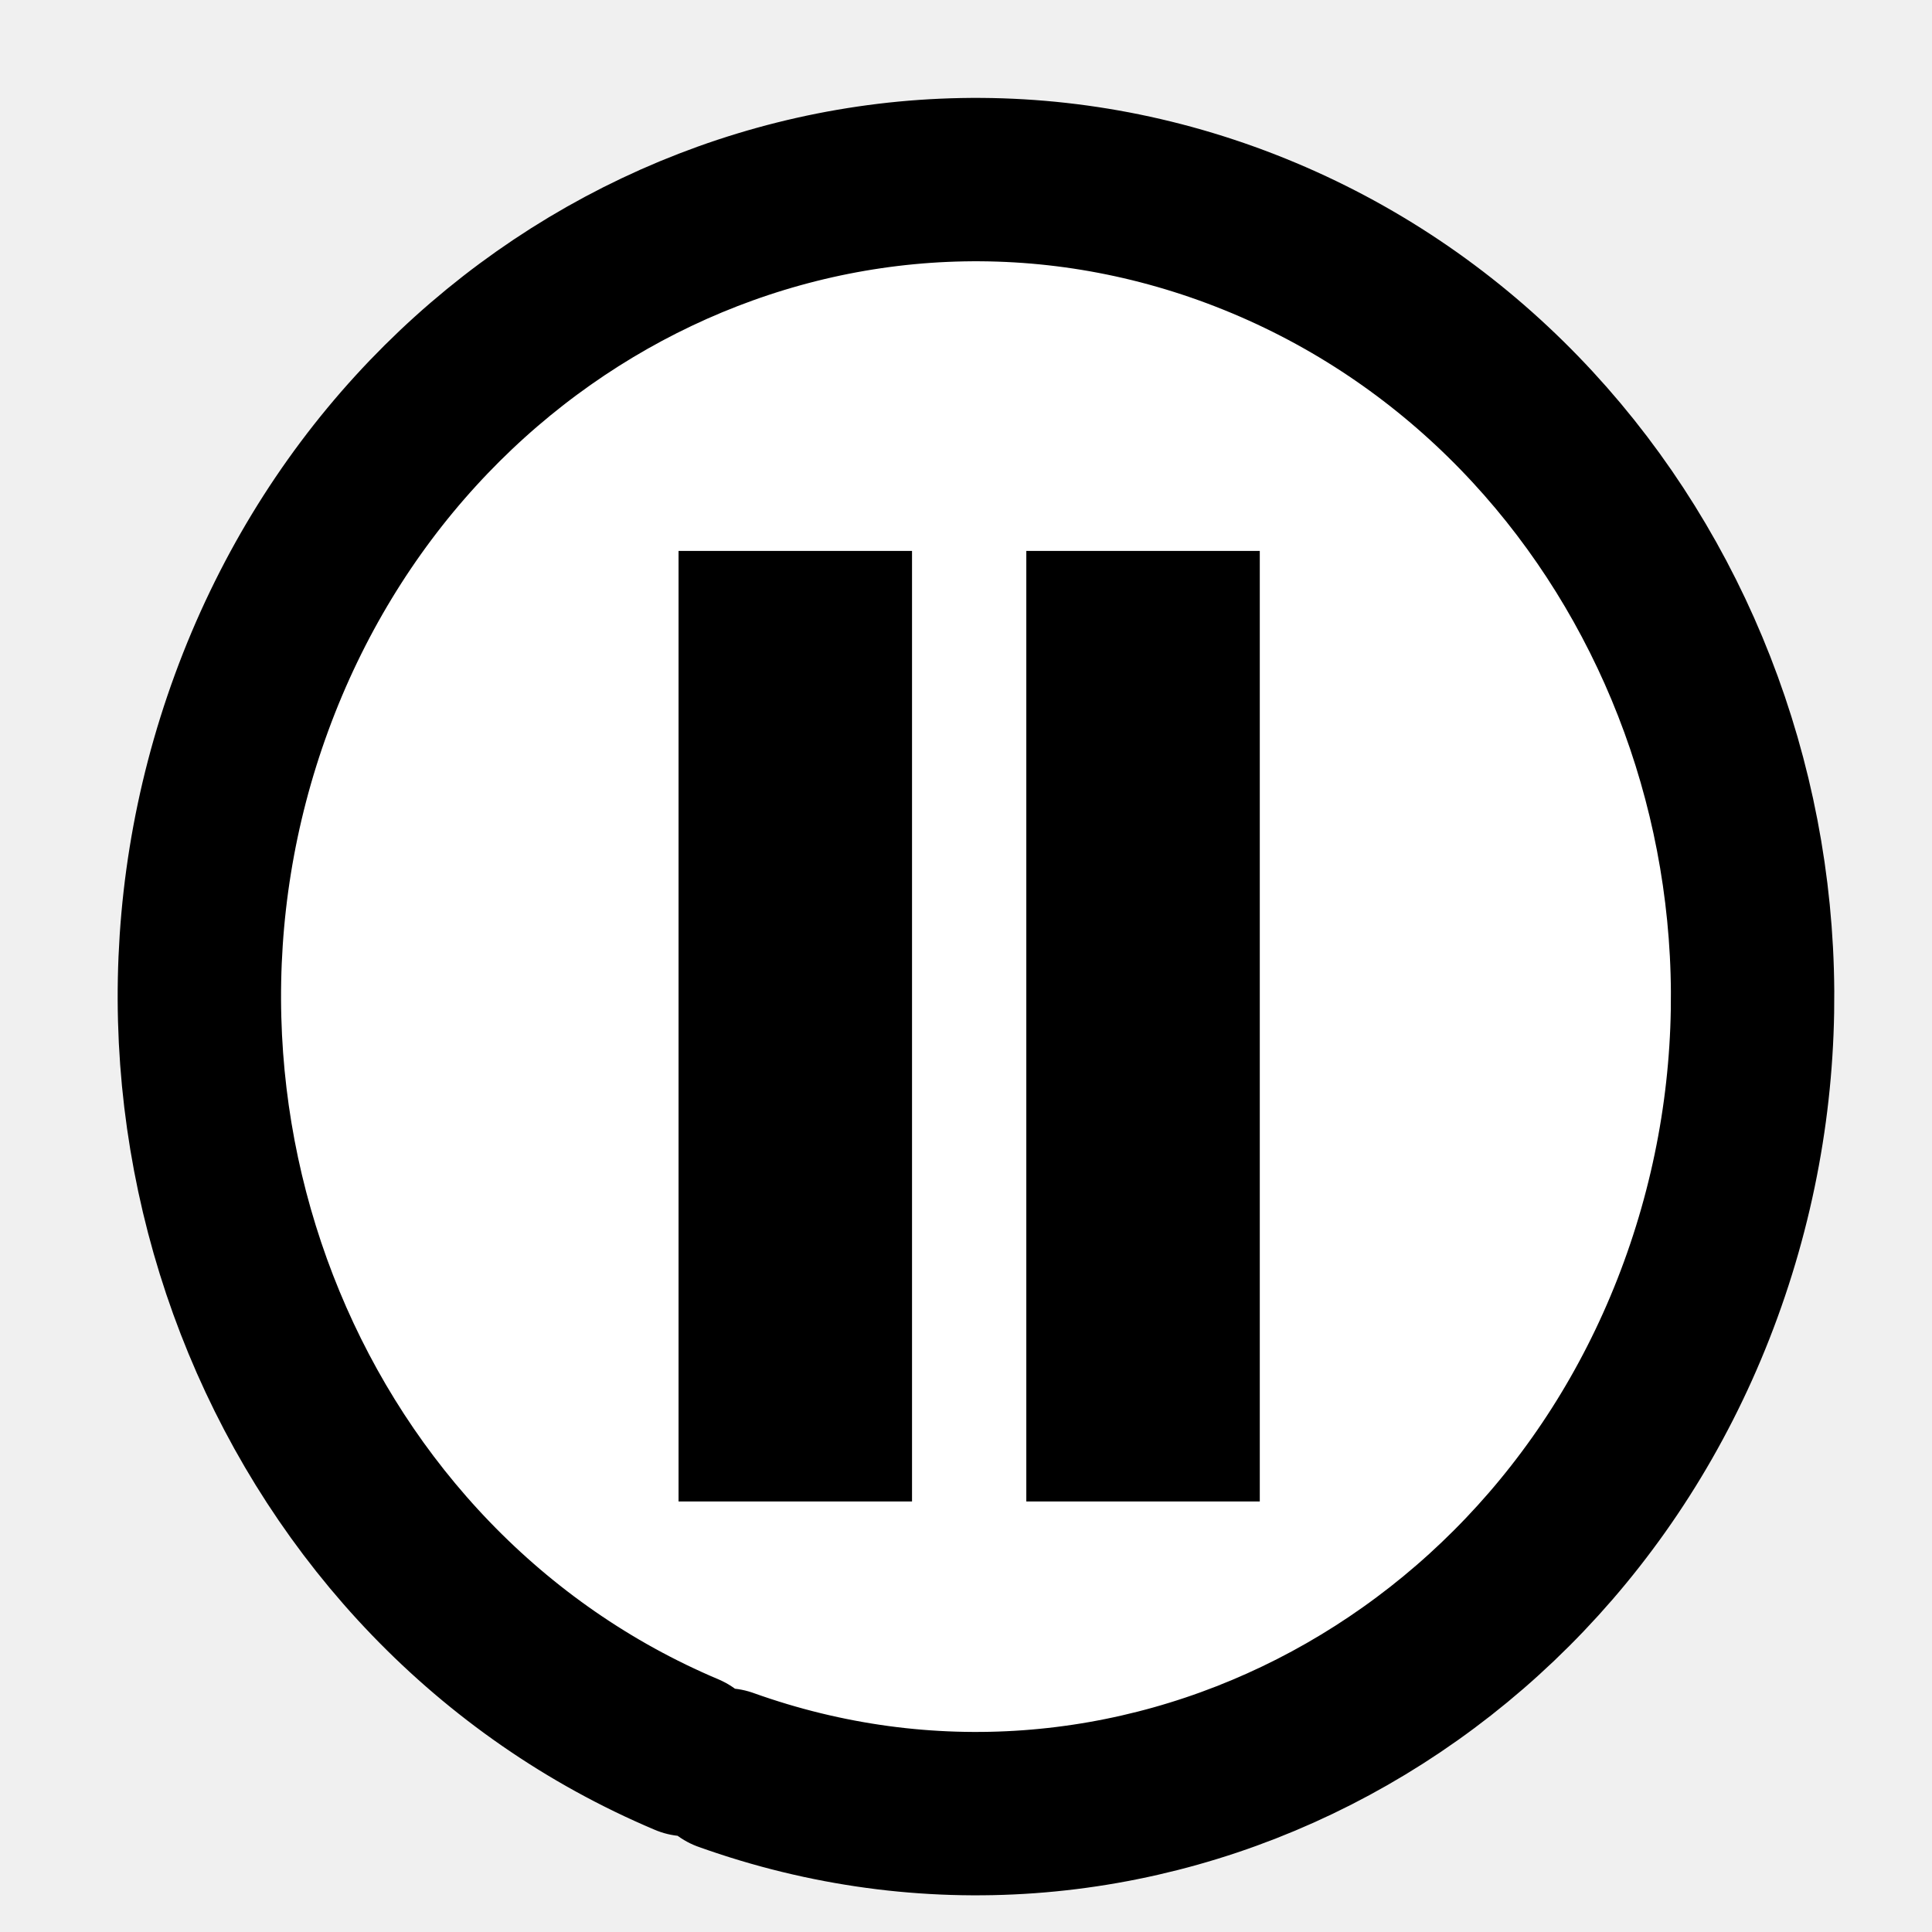
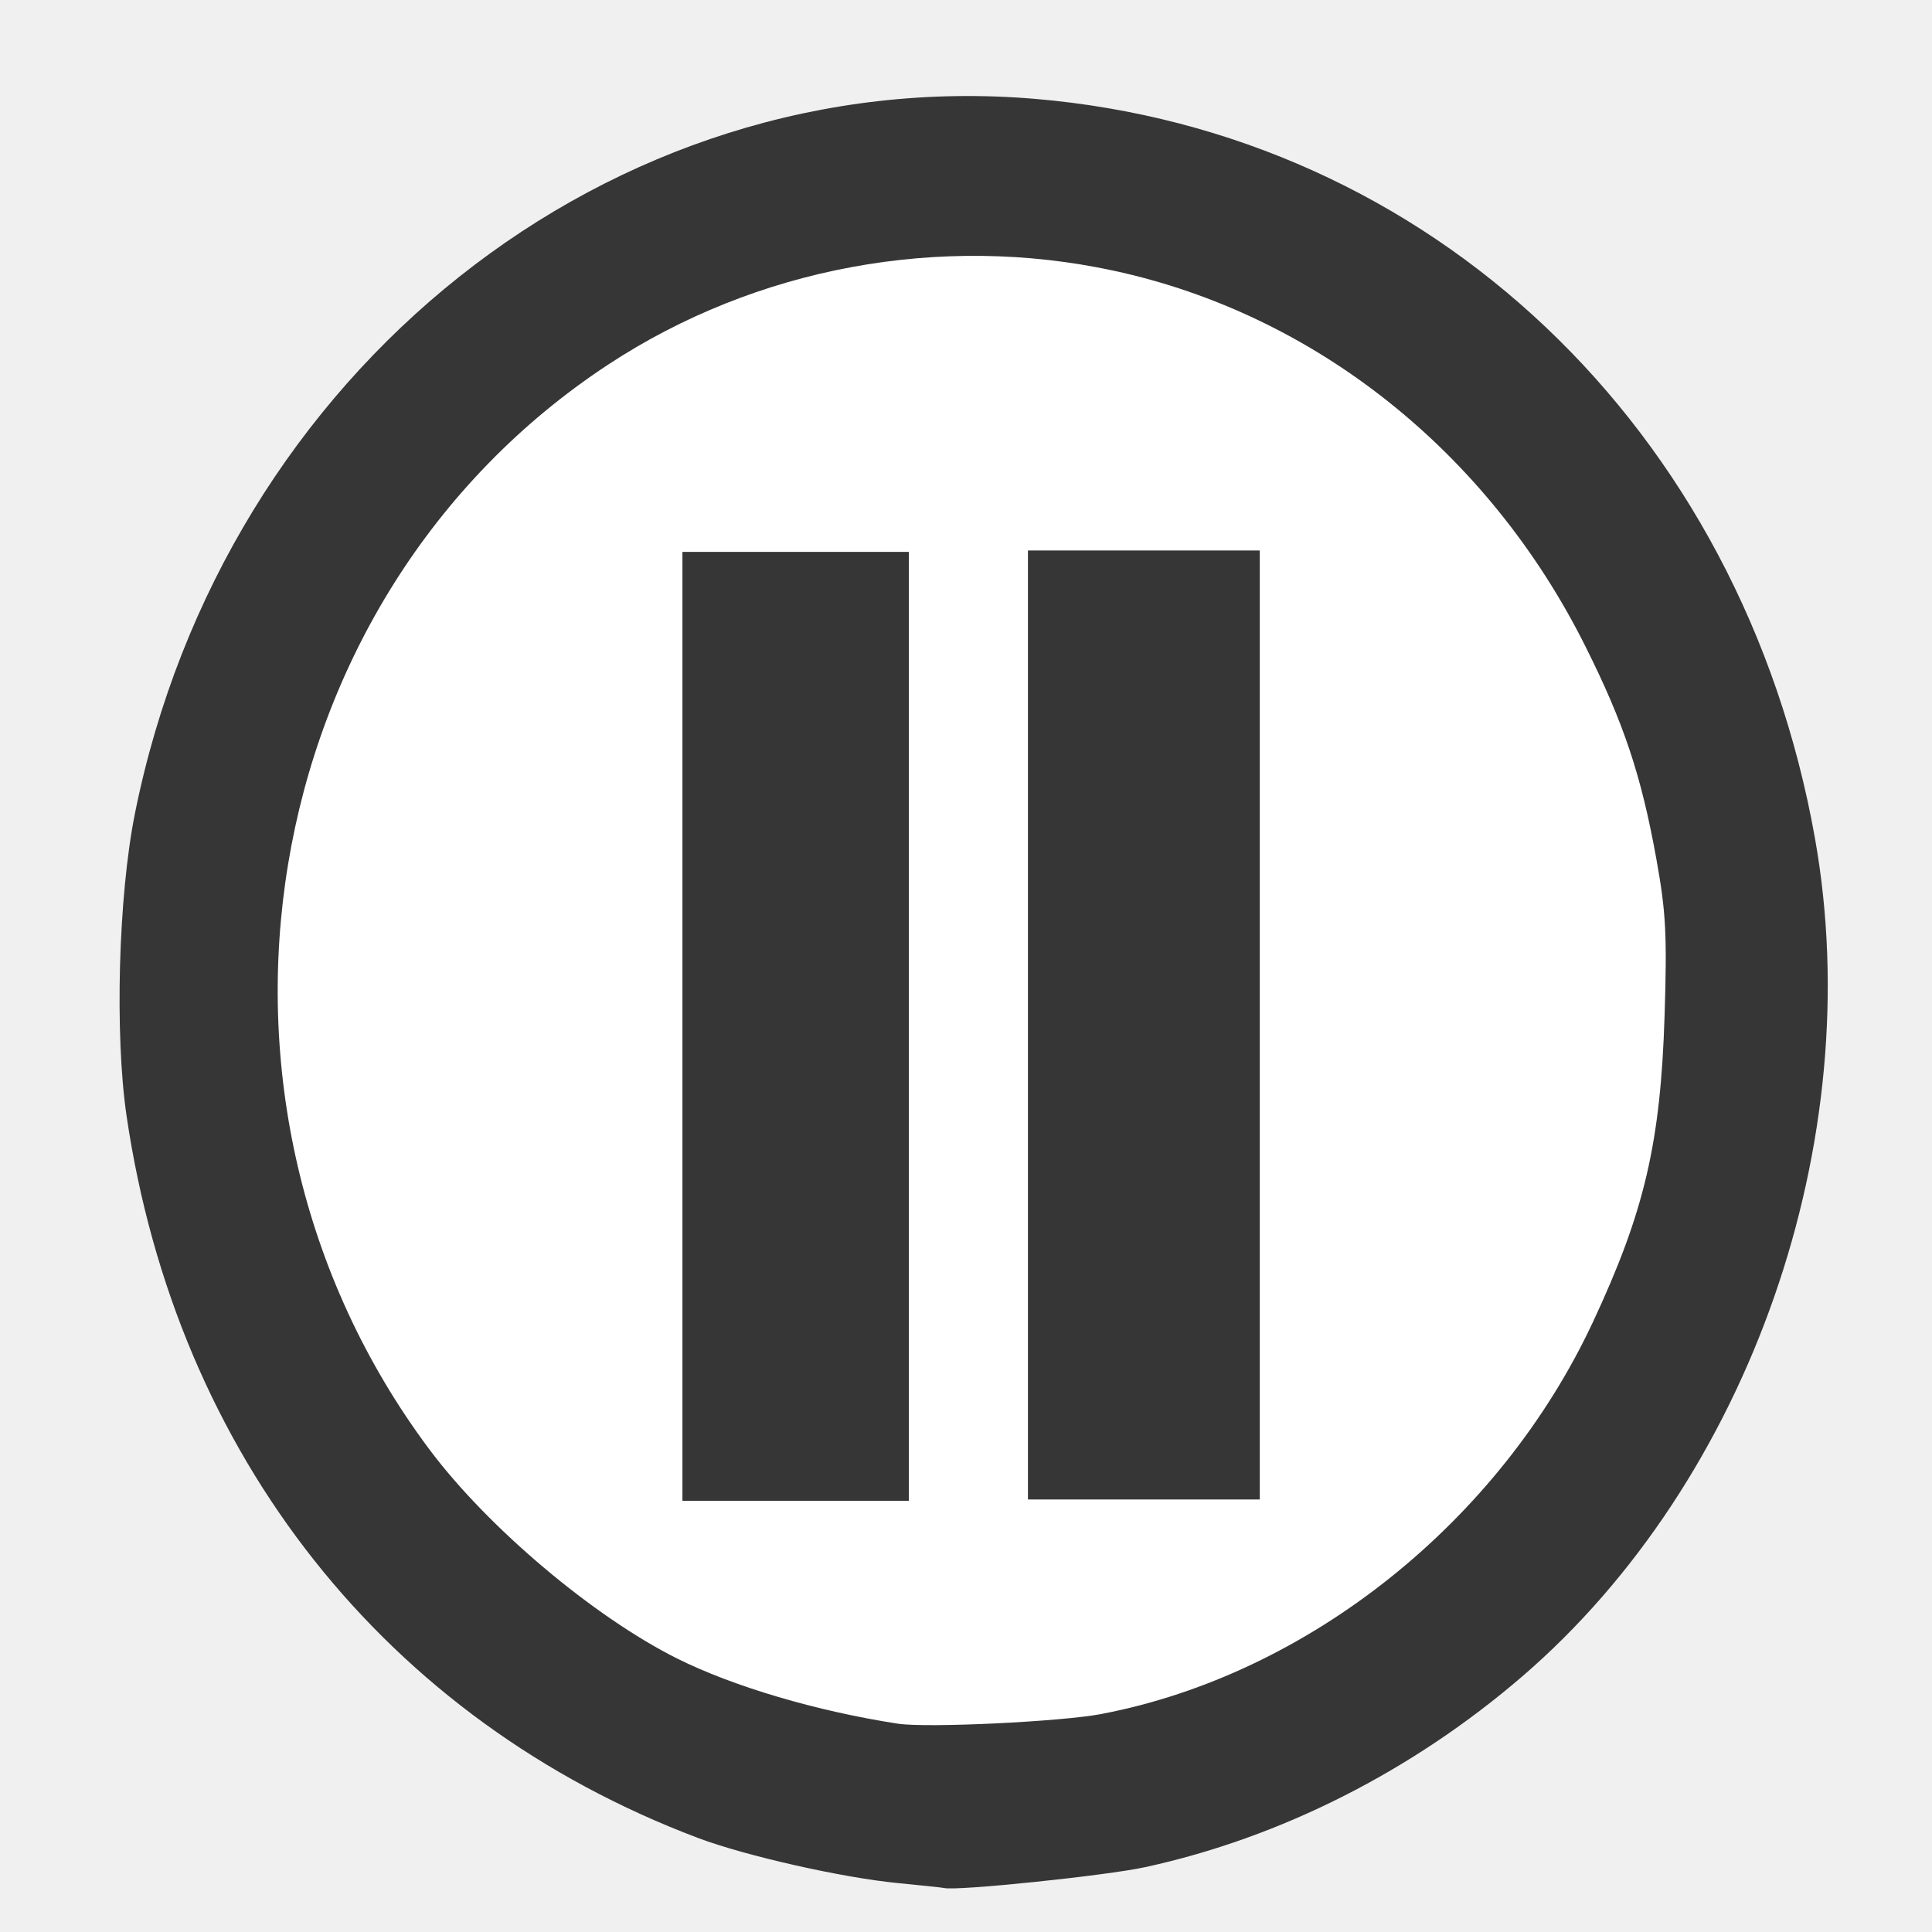
<svg xmlns="http://www.w3.org/2000/svg" width="32px" height="32px" id="svg2985" version="1.1">
  <defs id="defs2987">
    </defs>
  <g id="layer1">
-     <path style="color:#000000;fill:#ffffff;fill-opacity:1;fill-rule:evenodd;stroke:#000000;stroke-width:2.706;marker:none;visibility:visible;display:inline;overflow:visible;enable-background:accumulate;stroke-opacity:1;stroke-miterlimit:4;stroke-dasharray:none;stroke-linecap:round;stroke-linejoin:round" id="path2998" d="m 11.374,29.062 a 12.86,13.529 0 1 1 0.649,0.253" />
+     <path style="color:#000000;fill:#ffffff;fill-opacity:1;fill-rule:evenodd;stroke:none;stroke-width:2.706;marker:none;visibility:visible;display:inline;overflow:visible;enable-background:accumulate;stroke-opacity:1;stroke-miterlimit:4;stroke-dasharray:none;stroke-linecap:round;stroke-linejoin:round" id="path2998" d="m 11.374,29.062 a 12.86,13.529 0 1 1 0.649,0.253" />
+     <path style="color:#000000;fill:#363636;fill-opacity:1;fill-rule:evenodd;stroke:none;stroke-width:5.606;marker:none;visibility:visible;display:inline;overflow:visible;enable-background:accumulate" d="M 14.873,31.19 C 13.95,31.101 12.344,30.738 11.56,30.442 6.394,28.492 2.922,24.104 2.096,18.48 1.898,17.132 1.961,14.839 2.234,13.479 3.705,6.139 10.126,1.041 17.148,1.638 c 6.544,0.556 11.705,5.451 12.914,12.249 0.889,5 -1.08,10.636 -4.849,13.88 -1.822,1.568 -4.002,2.671 -6.246,3.159 -0.648,0.141 -3.125,0.398 -3.332,0.345 -0.025,-0.006 -0.367,-0.043 -0.761,-0.081 l 0,0 z m 3.379,-2.803 c 3.416,-0.654 6.586,-3.183 8.132,-6.49 0.854,-1.826 1.121,-2.971 1.187,-5.081 0.042,-1.338 0.022,-1.711 -0.137,-2.592 -0.25,-1.383 -0.538,-2.247 -1.178,-3.525 C 24.65,7.487 21.781,5.203 18.448,4.484 15.573,3.863 12.524,4.429 10.076,6.037 4.185,9.908 2.809,18.253 7.113,24.008 c 0.966,1.292 2.717,2.769 4.1,3.461 0.933,0.466 2.319,0.875 3.661,1.081 0.479,0.073 2.704,-0.033 3.377,-0.162 z" id="path2995" />
+     <path style="color:#000000;fill:#363636;fill-opacity:1;fill-rule:evenodd;stroke:none;stroke-width:5.606;marker:none;visibility:visible;display:inline;overflow:visible;enable-background:accumulate" d="" id="path3788" />
+     <path style="color:#000000;fill:#363636;fill-opacity:1;fill-rule:evenodd;stroke:none;stroke-width:5.606;marker:none;visibility:visible;display:inline;overflow:visible;enable-background:accumulate" d="" id="path3792" />
+     <path style="color:#000000;fill:#363636;fill-opacity:1;fill-rule:evenodd;stroke:none;stroke-width:5.606;marker:none;visibility:visible;display:inline;overflow:visible;enable-background:accumulate" d="" id="path3794" />
  </g>
  <g id="layer2">
-     <rect style="color:#000000;fill:#000000;fill-opacity:1;fill-rule:evenodd;stroke:#000000;stroke-width:2.706;stroke-linecap:butt;stroke-linejoin:miter;stroke-miterlimit:4;stroke-opacity:1;stroke-dasharray:none;stroke-dashoffset:0;marker:none;visibility:visible;display:inline;overflow:visible;enable-background:accumulate" id="rect3808" width="1.161" height="13.038" x="12.592" y="10.478" />
-     <rect style="color:#000000;fill:#000000;fill-opacity:1;fill-rule:evenodd;stroke:#000000;stroke-width:2.706;stroke-linecap:butt;stroke-linejoin:miter;stroke-miterlimit:4;stroke-opacity:1;stroke-dasharray:none;stroke-dashoffset:0;marker:none;visibility:visible;display:inline;overflow:visible;enable-background:accumulate" id="rect3808-7" width="1.161" height="13.038" x="18.352" y="10.478" />
+     <path style="color:#000000;fill:#363636;fill-opacity:1;fill-rule:evenodd;stroke:none;stroke-width:5.606;marker:none;visibility:visible;display:inline;overflow:visible;enable-background:accumulate" d="m 11.303,17 0,-7.859 1.875,0 1.875,0 0,7.859 0,7.859 -1.875,0 -1.875,0 0,-7.859 z" id="path3767" />
+     <path style="color:#000000;fill:#363636;fill-opacity:1;fill-rule:evenodd;stroke:none;stroke-width:5.606;marker:none;visibility:visible;display:inline;overflow:visible;enable-background:accumulate" d="m 17.026,16.977 0,-7.859 1.92,0 1.92,0 0,7.859 0,7.859 -1.92,0 -1.92,0 0,-7.859 z" id="path3769" />
  </g>
</svg>
